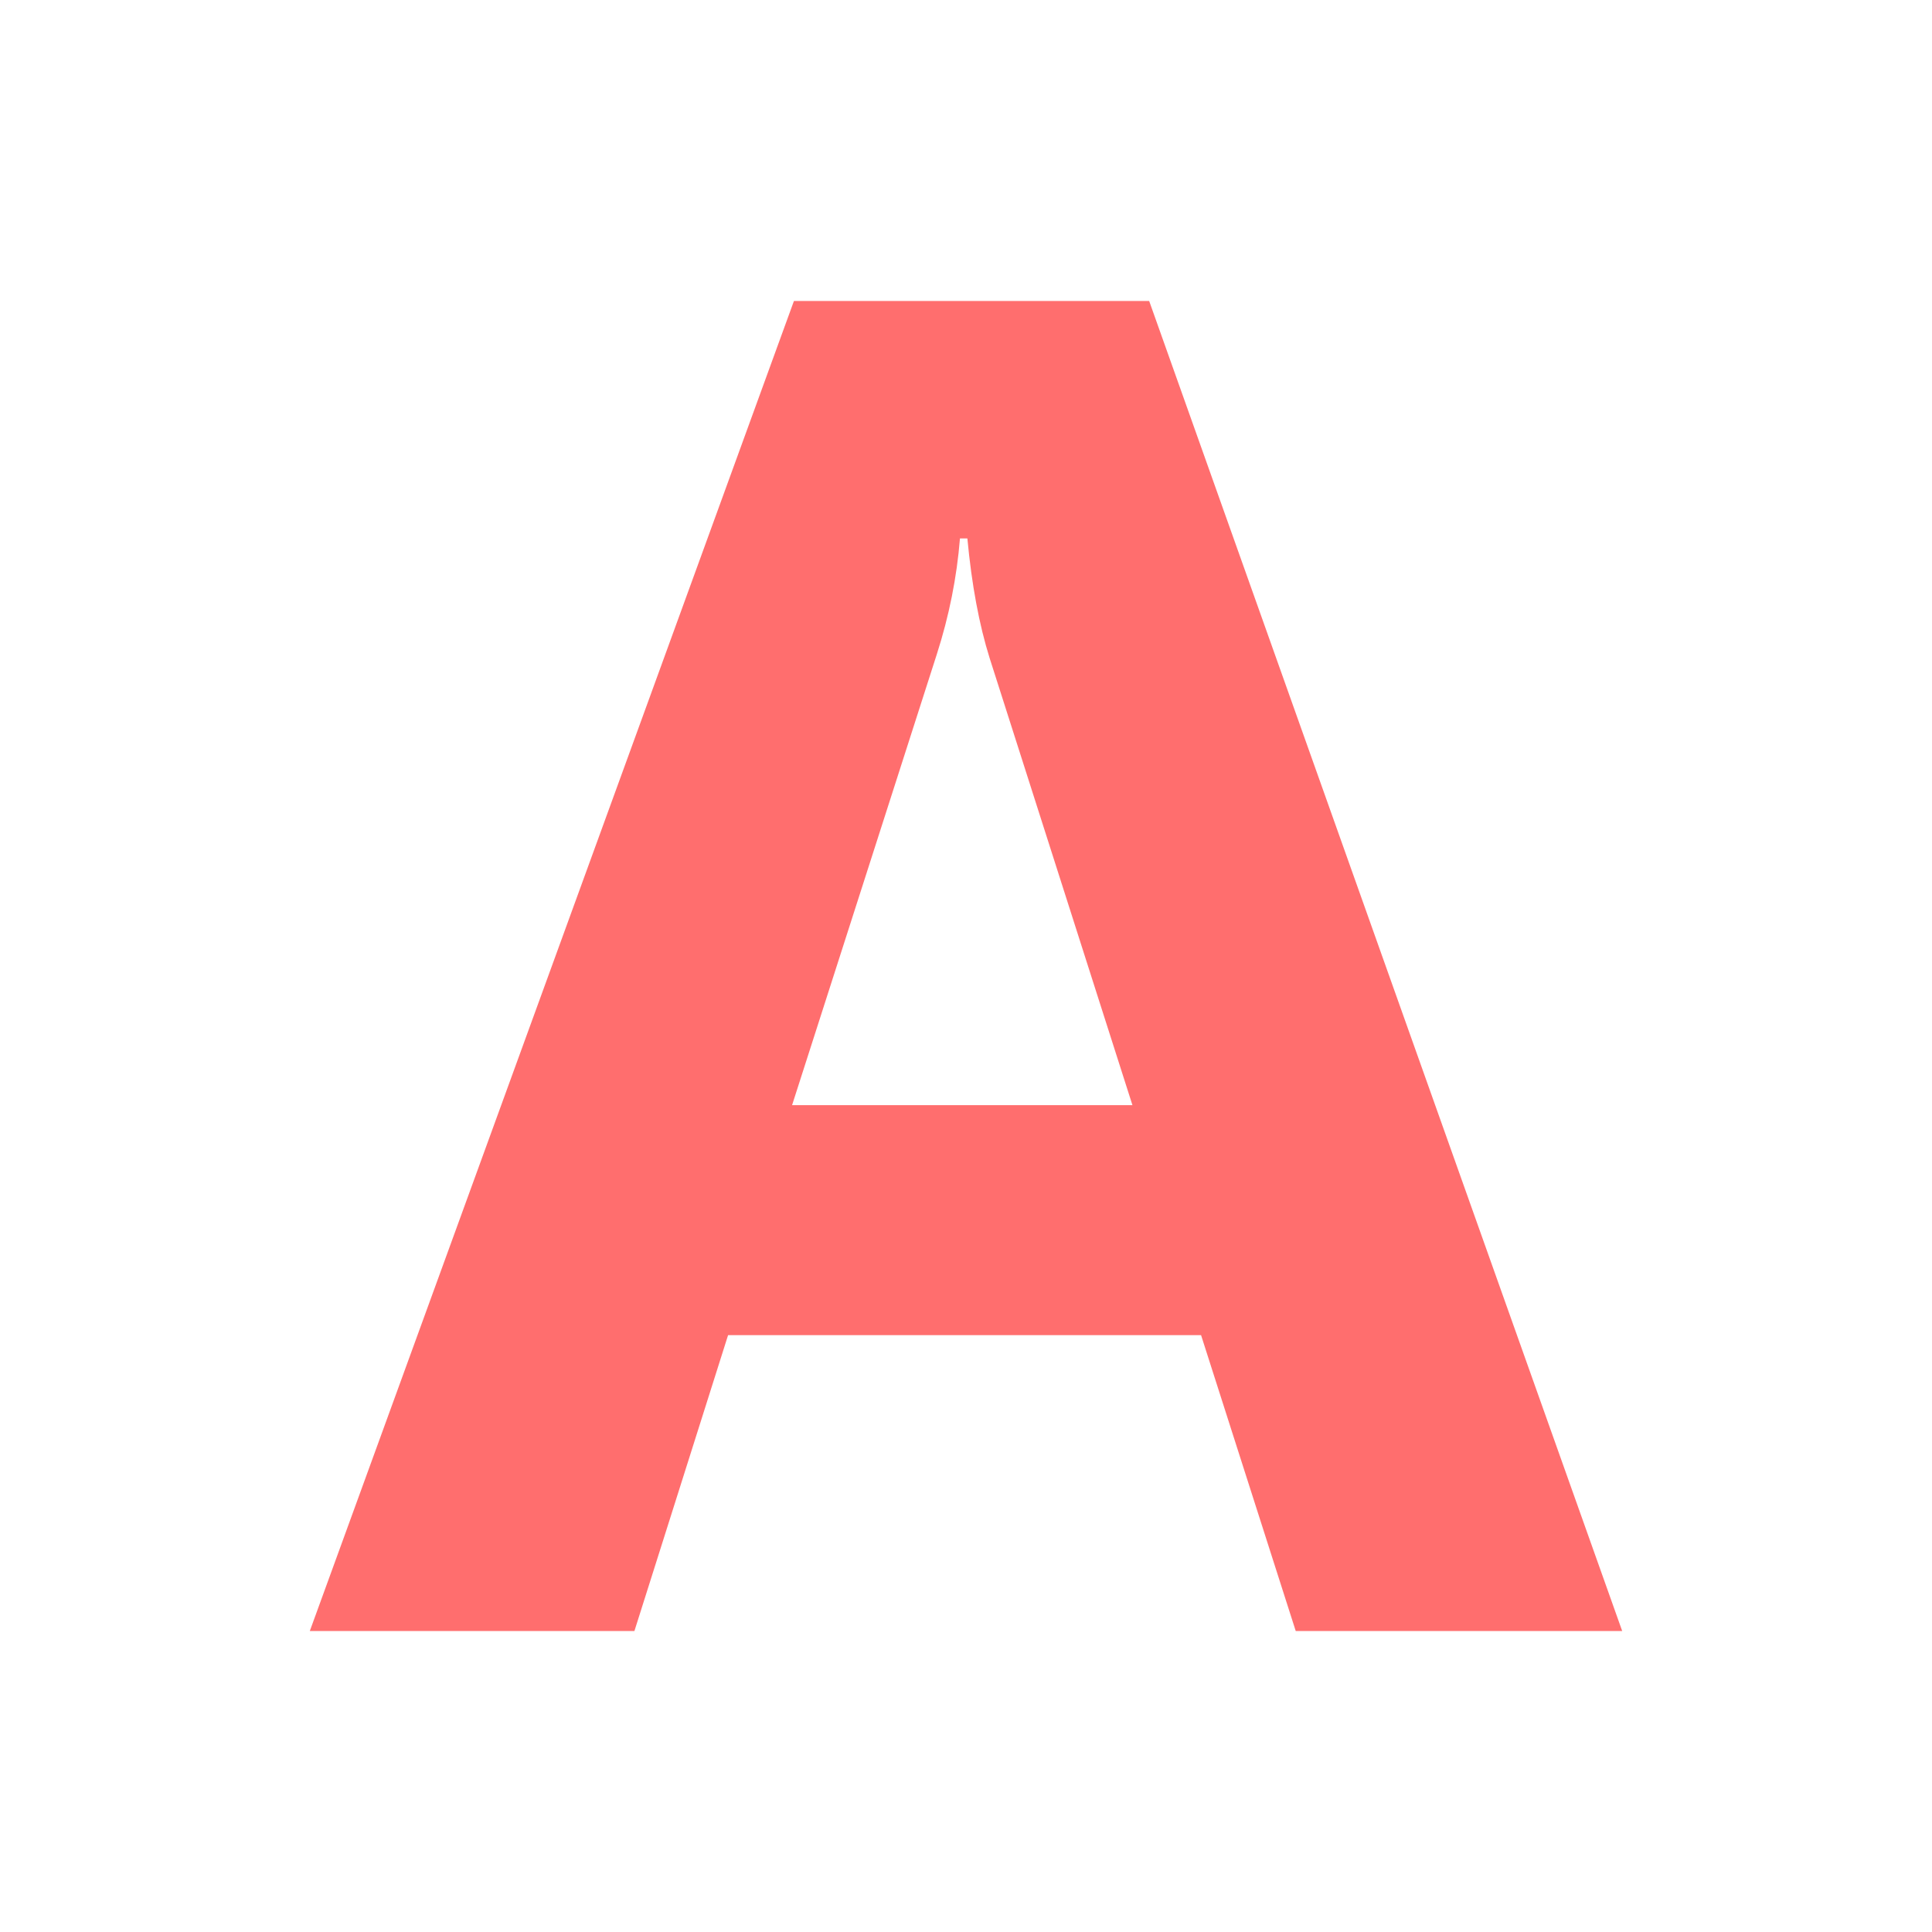
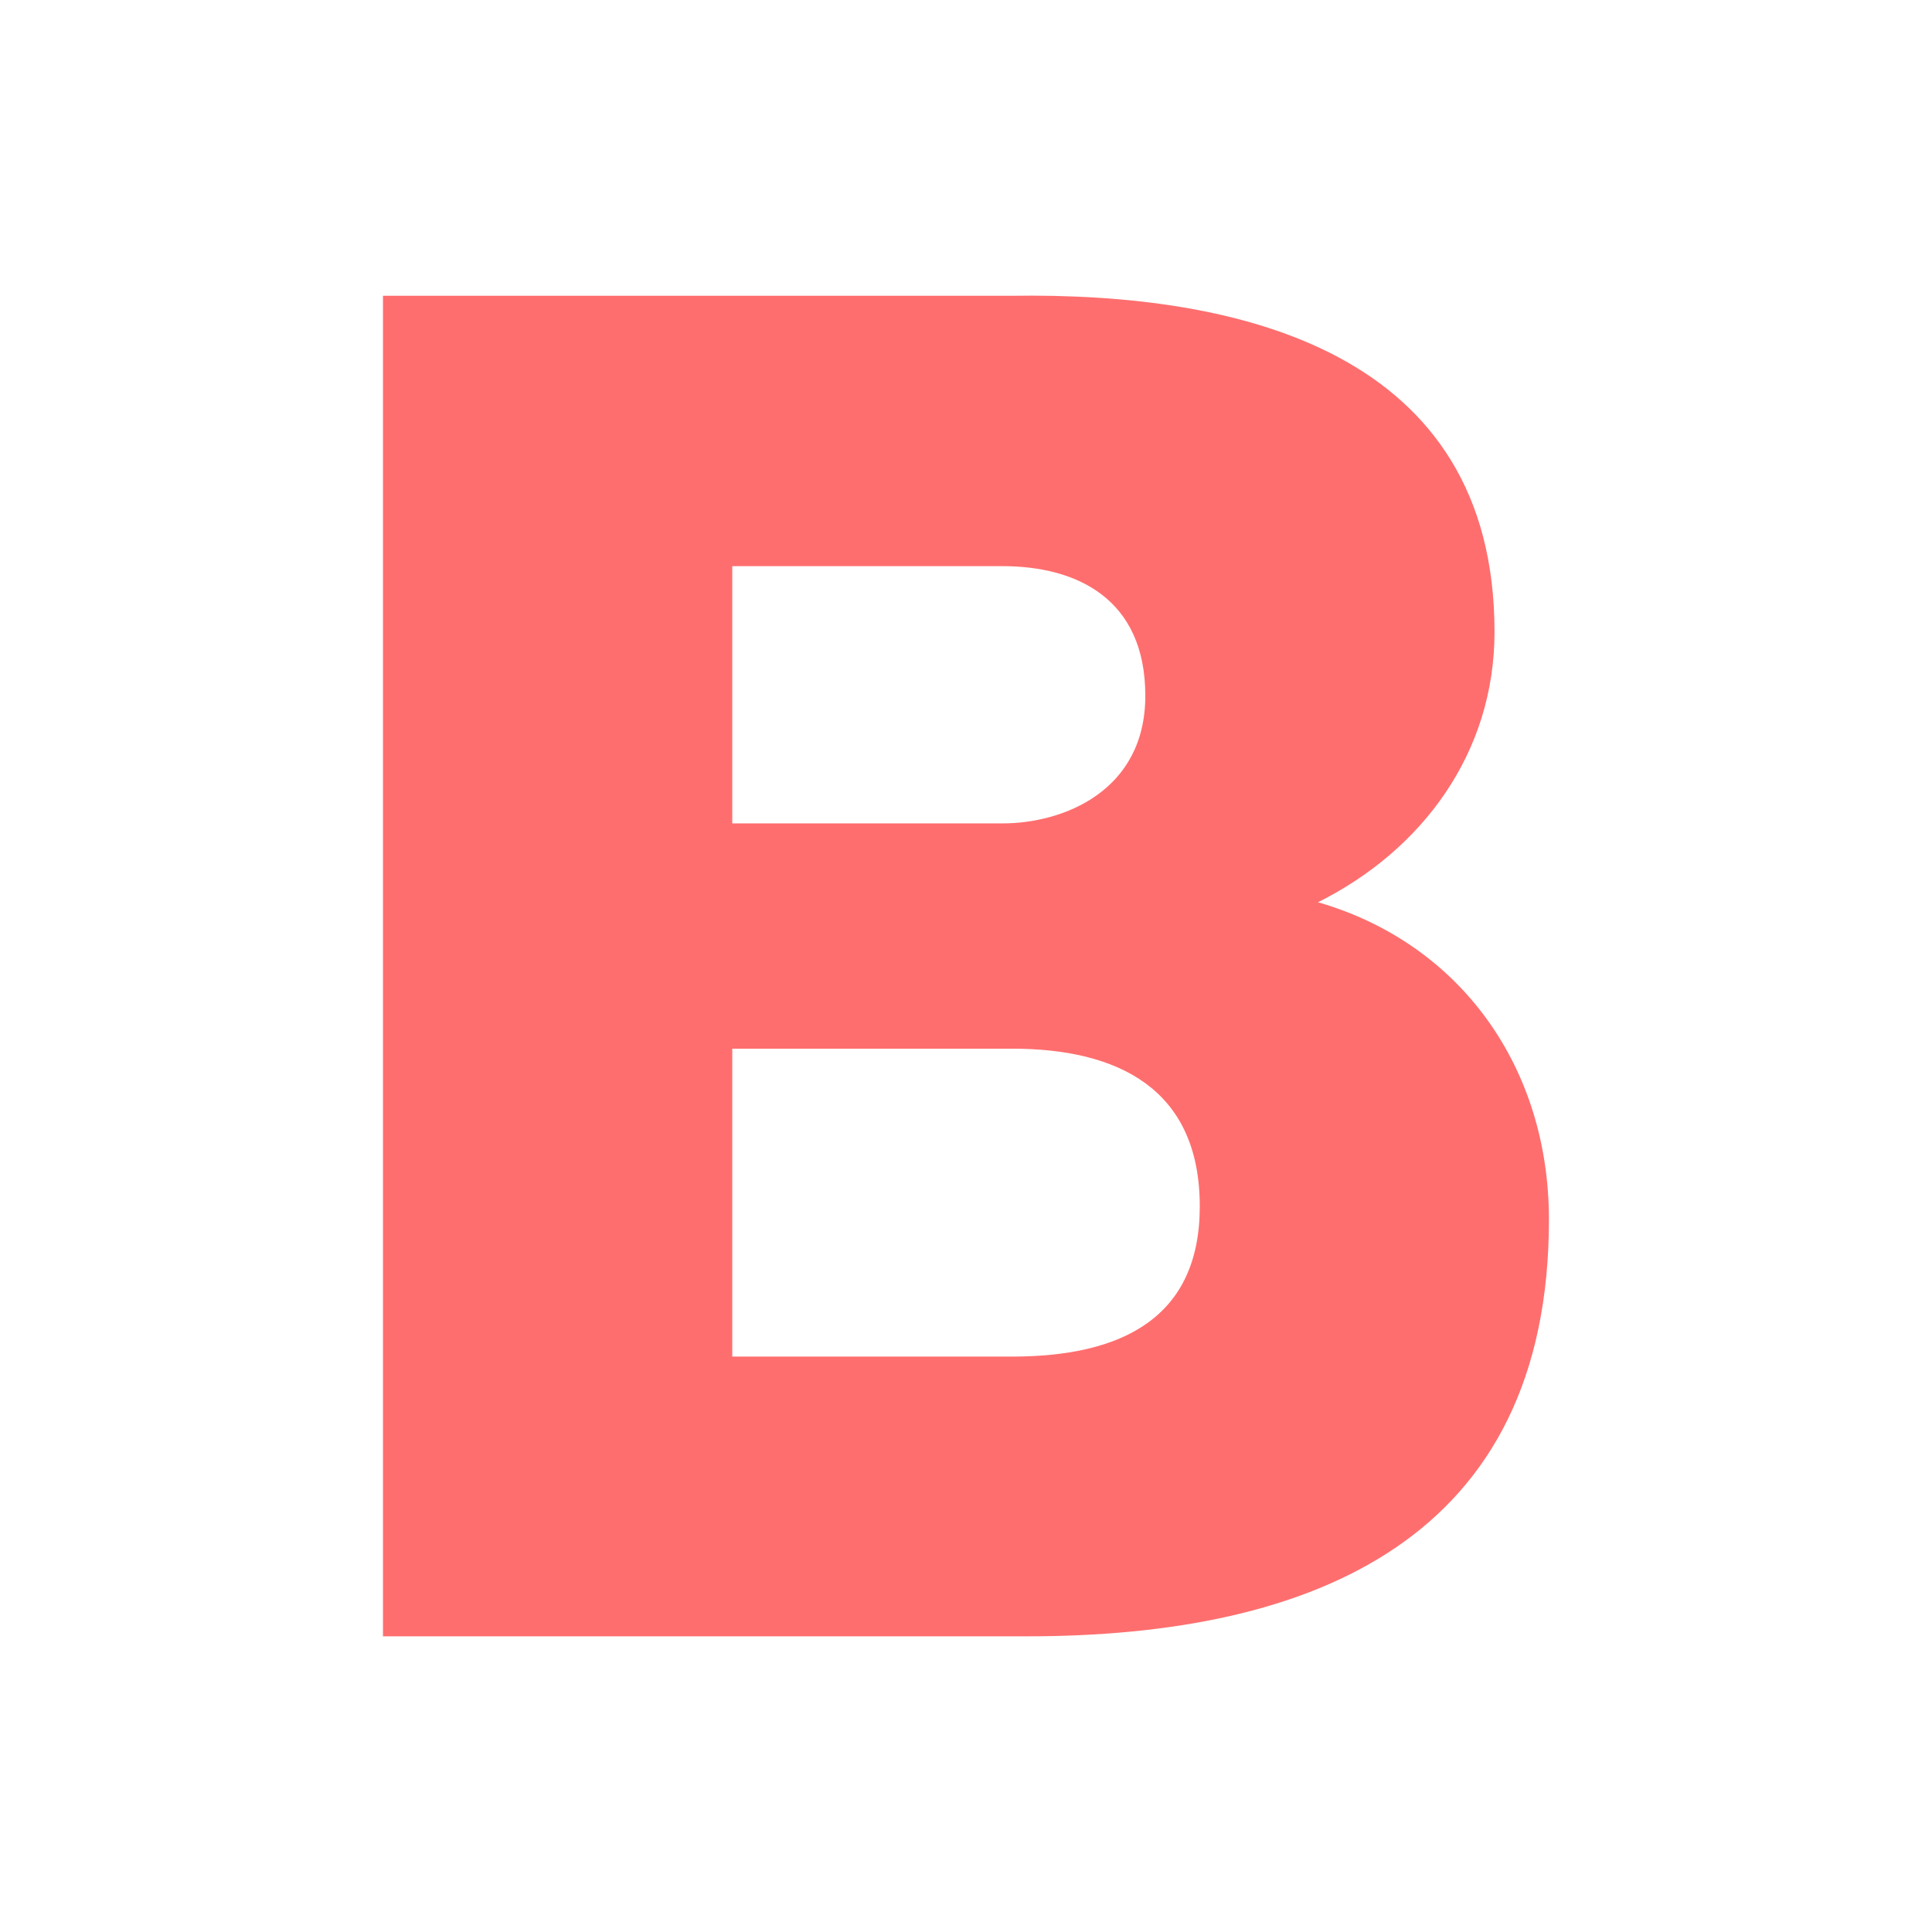
<svg xmlns="http://www.w3.org/2000/svg" version="1.1" id="svg1306" x="0px" y="0px" width="48px" height="48px" viewBox="0 0 48 48" enable-background="new 0 0 48 48" xml:space="preserve">
  <defs>
	
	
		</defs>
  <g opacity="0.75">
-     <path fill="#FF3E3E" d="M40.303,40.522h-8.111l-2.352-7.351H18.089l-2.327,7.351H7.697L19.725,7.478h8.826L40.303,40.522z    M28.135,27.457L24.587,16.35c-0.26-0.829-0.445-1.82-0.553-2.973H23.85c-0.078,0.968-0.27,1.928-0.576,2.881l-3.595,11.199H28.135   z" />
+     <path fill="#FF3E3E" d="M9.516,7.349h15.58c5.737-0.093,12.035,1.399,12.035,8.35c0,2.985-1.772,5.411-4.385,6.717   c3.545,1.026,5.737,4.105,5.737,7.883c0,7.93-5.831,10.355-12.968,10.355h-16V7.349z M18.193,20.457h6.717   c1.493,0,3.545-0.793,3.545-3.172c0-2.426-1.726-3.219-3.545-3.219h-6.717V20.457z M18.193,33.704h6.95   c2.752,0,4.665-0.979,4.665-3.731c0-2.939-2.053-3.919-4.665-3.919h-6.95V33.704z" />
  </g>
</svg>
